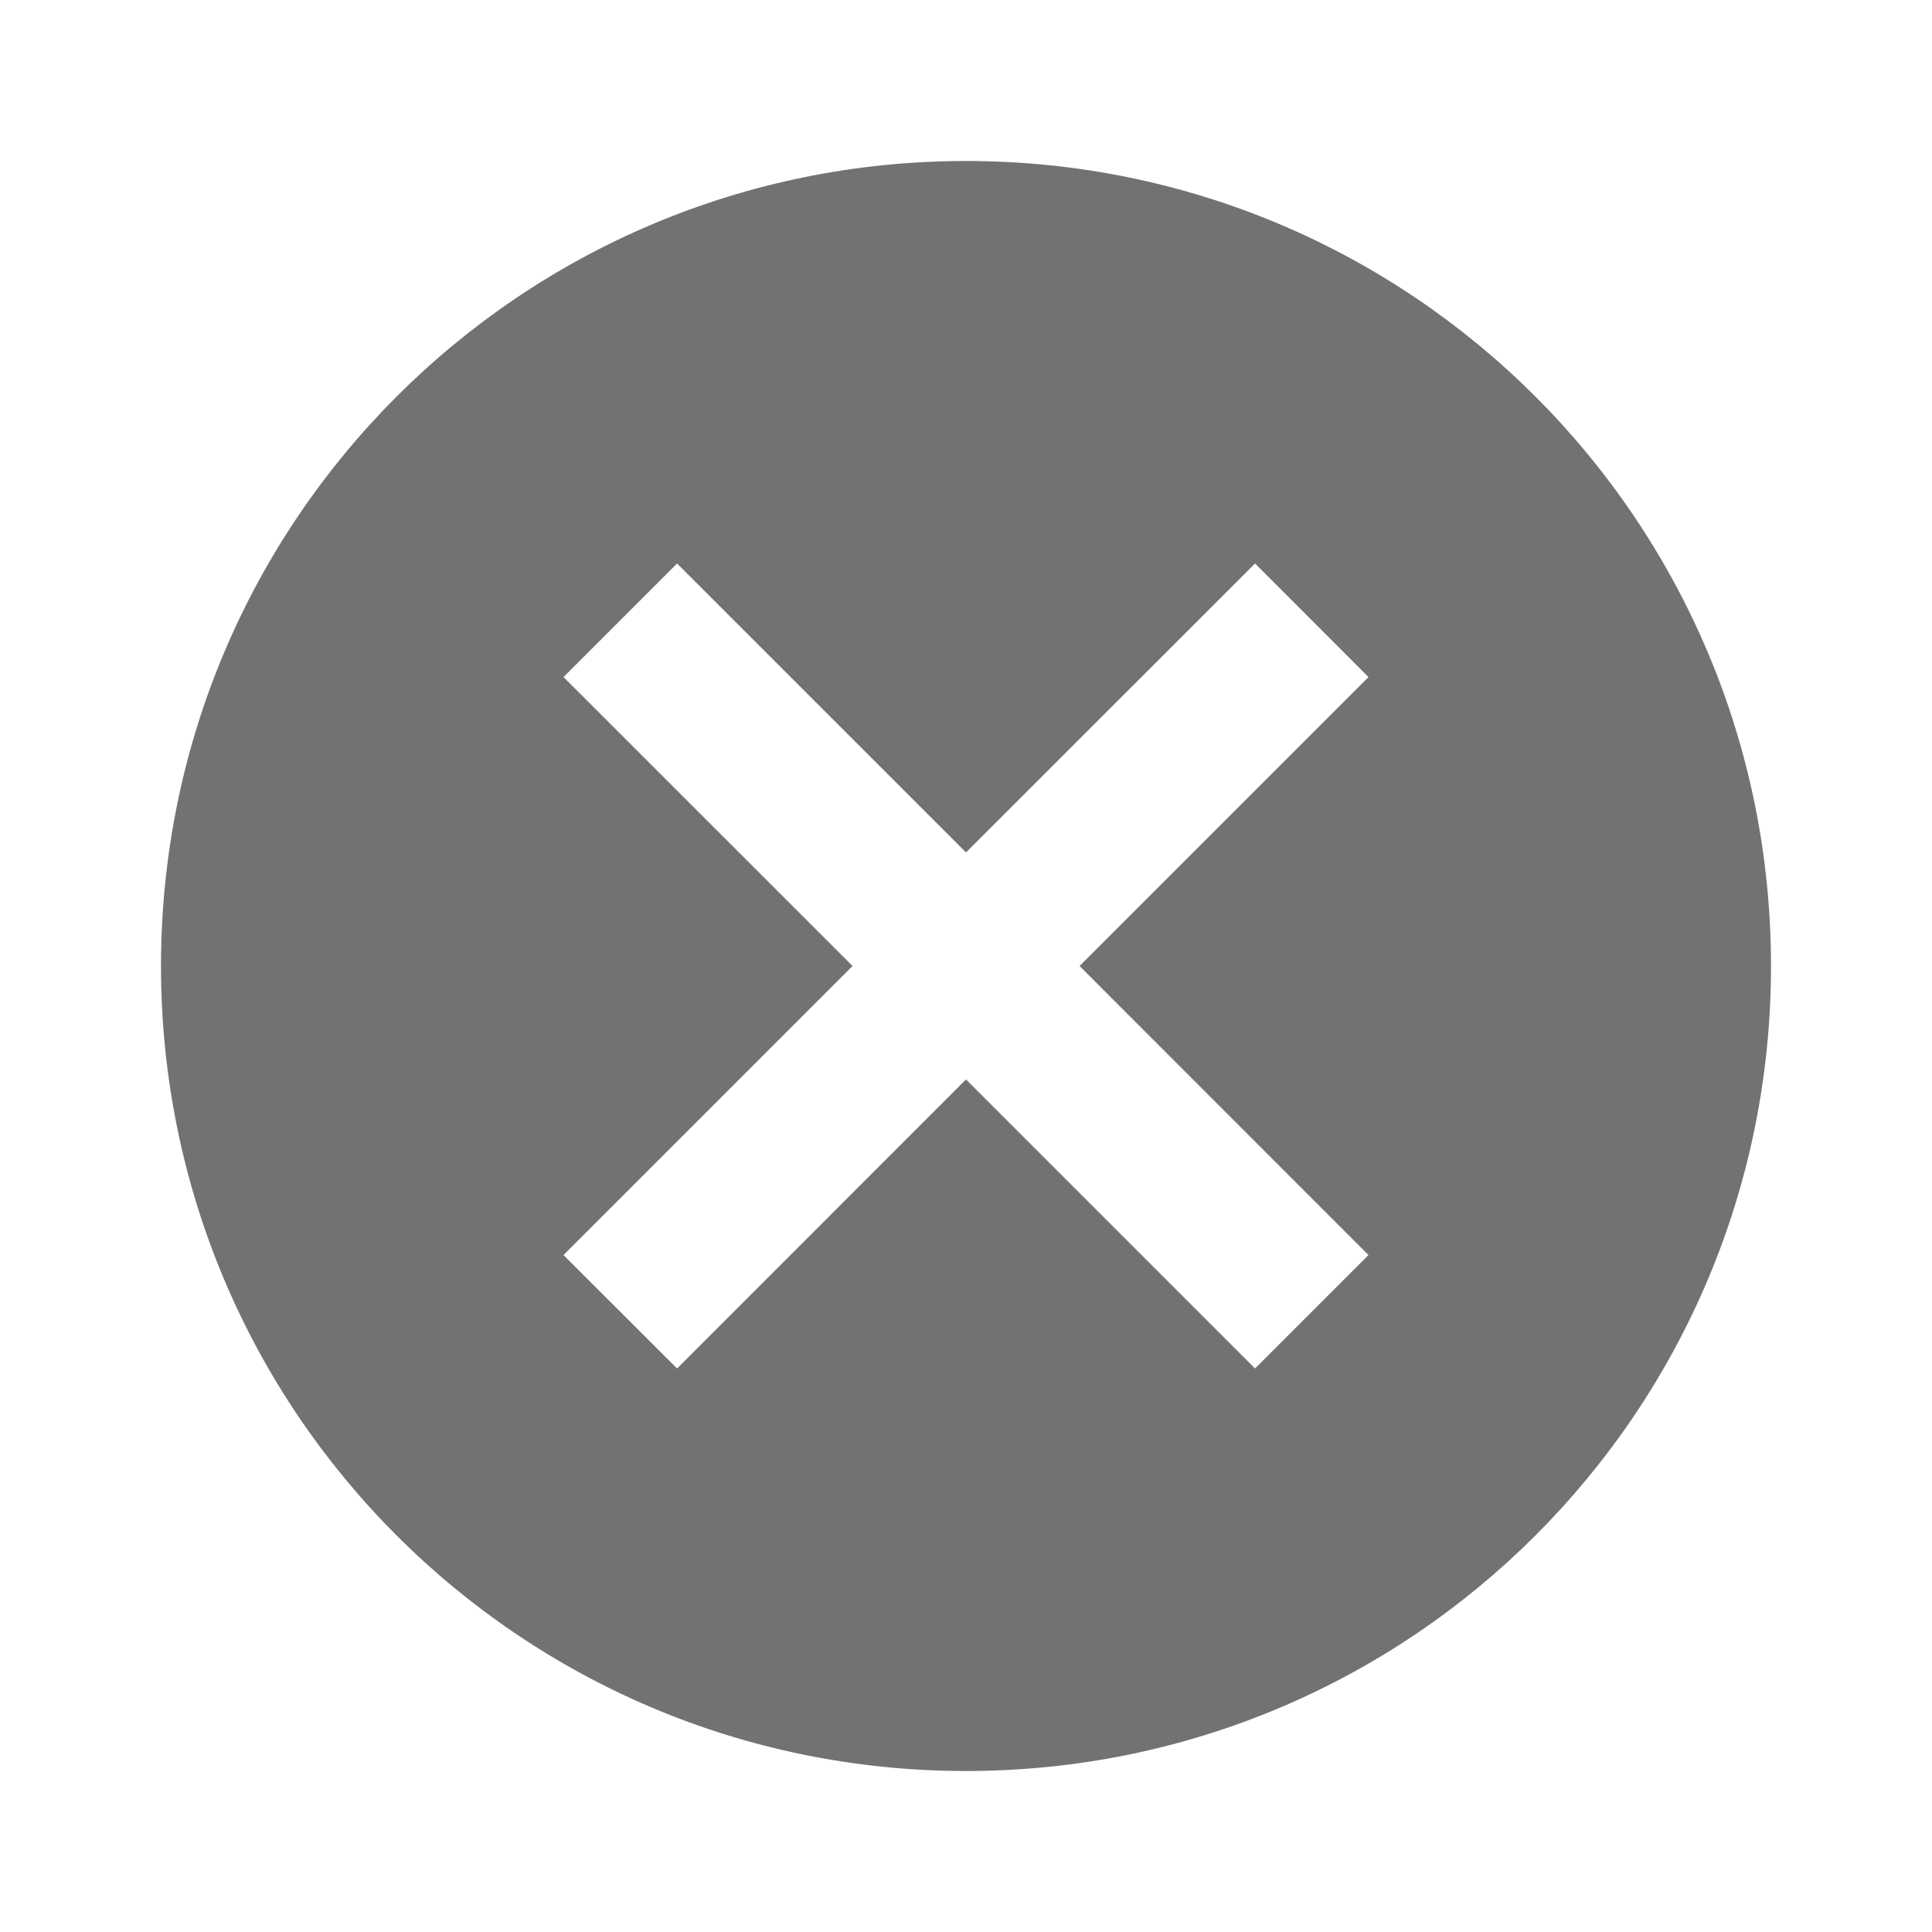
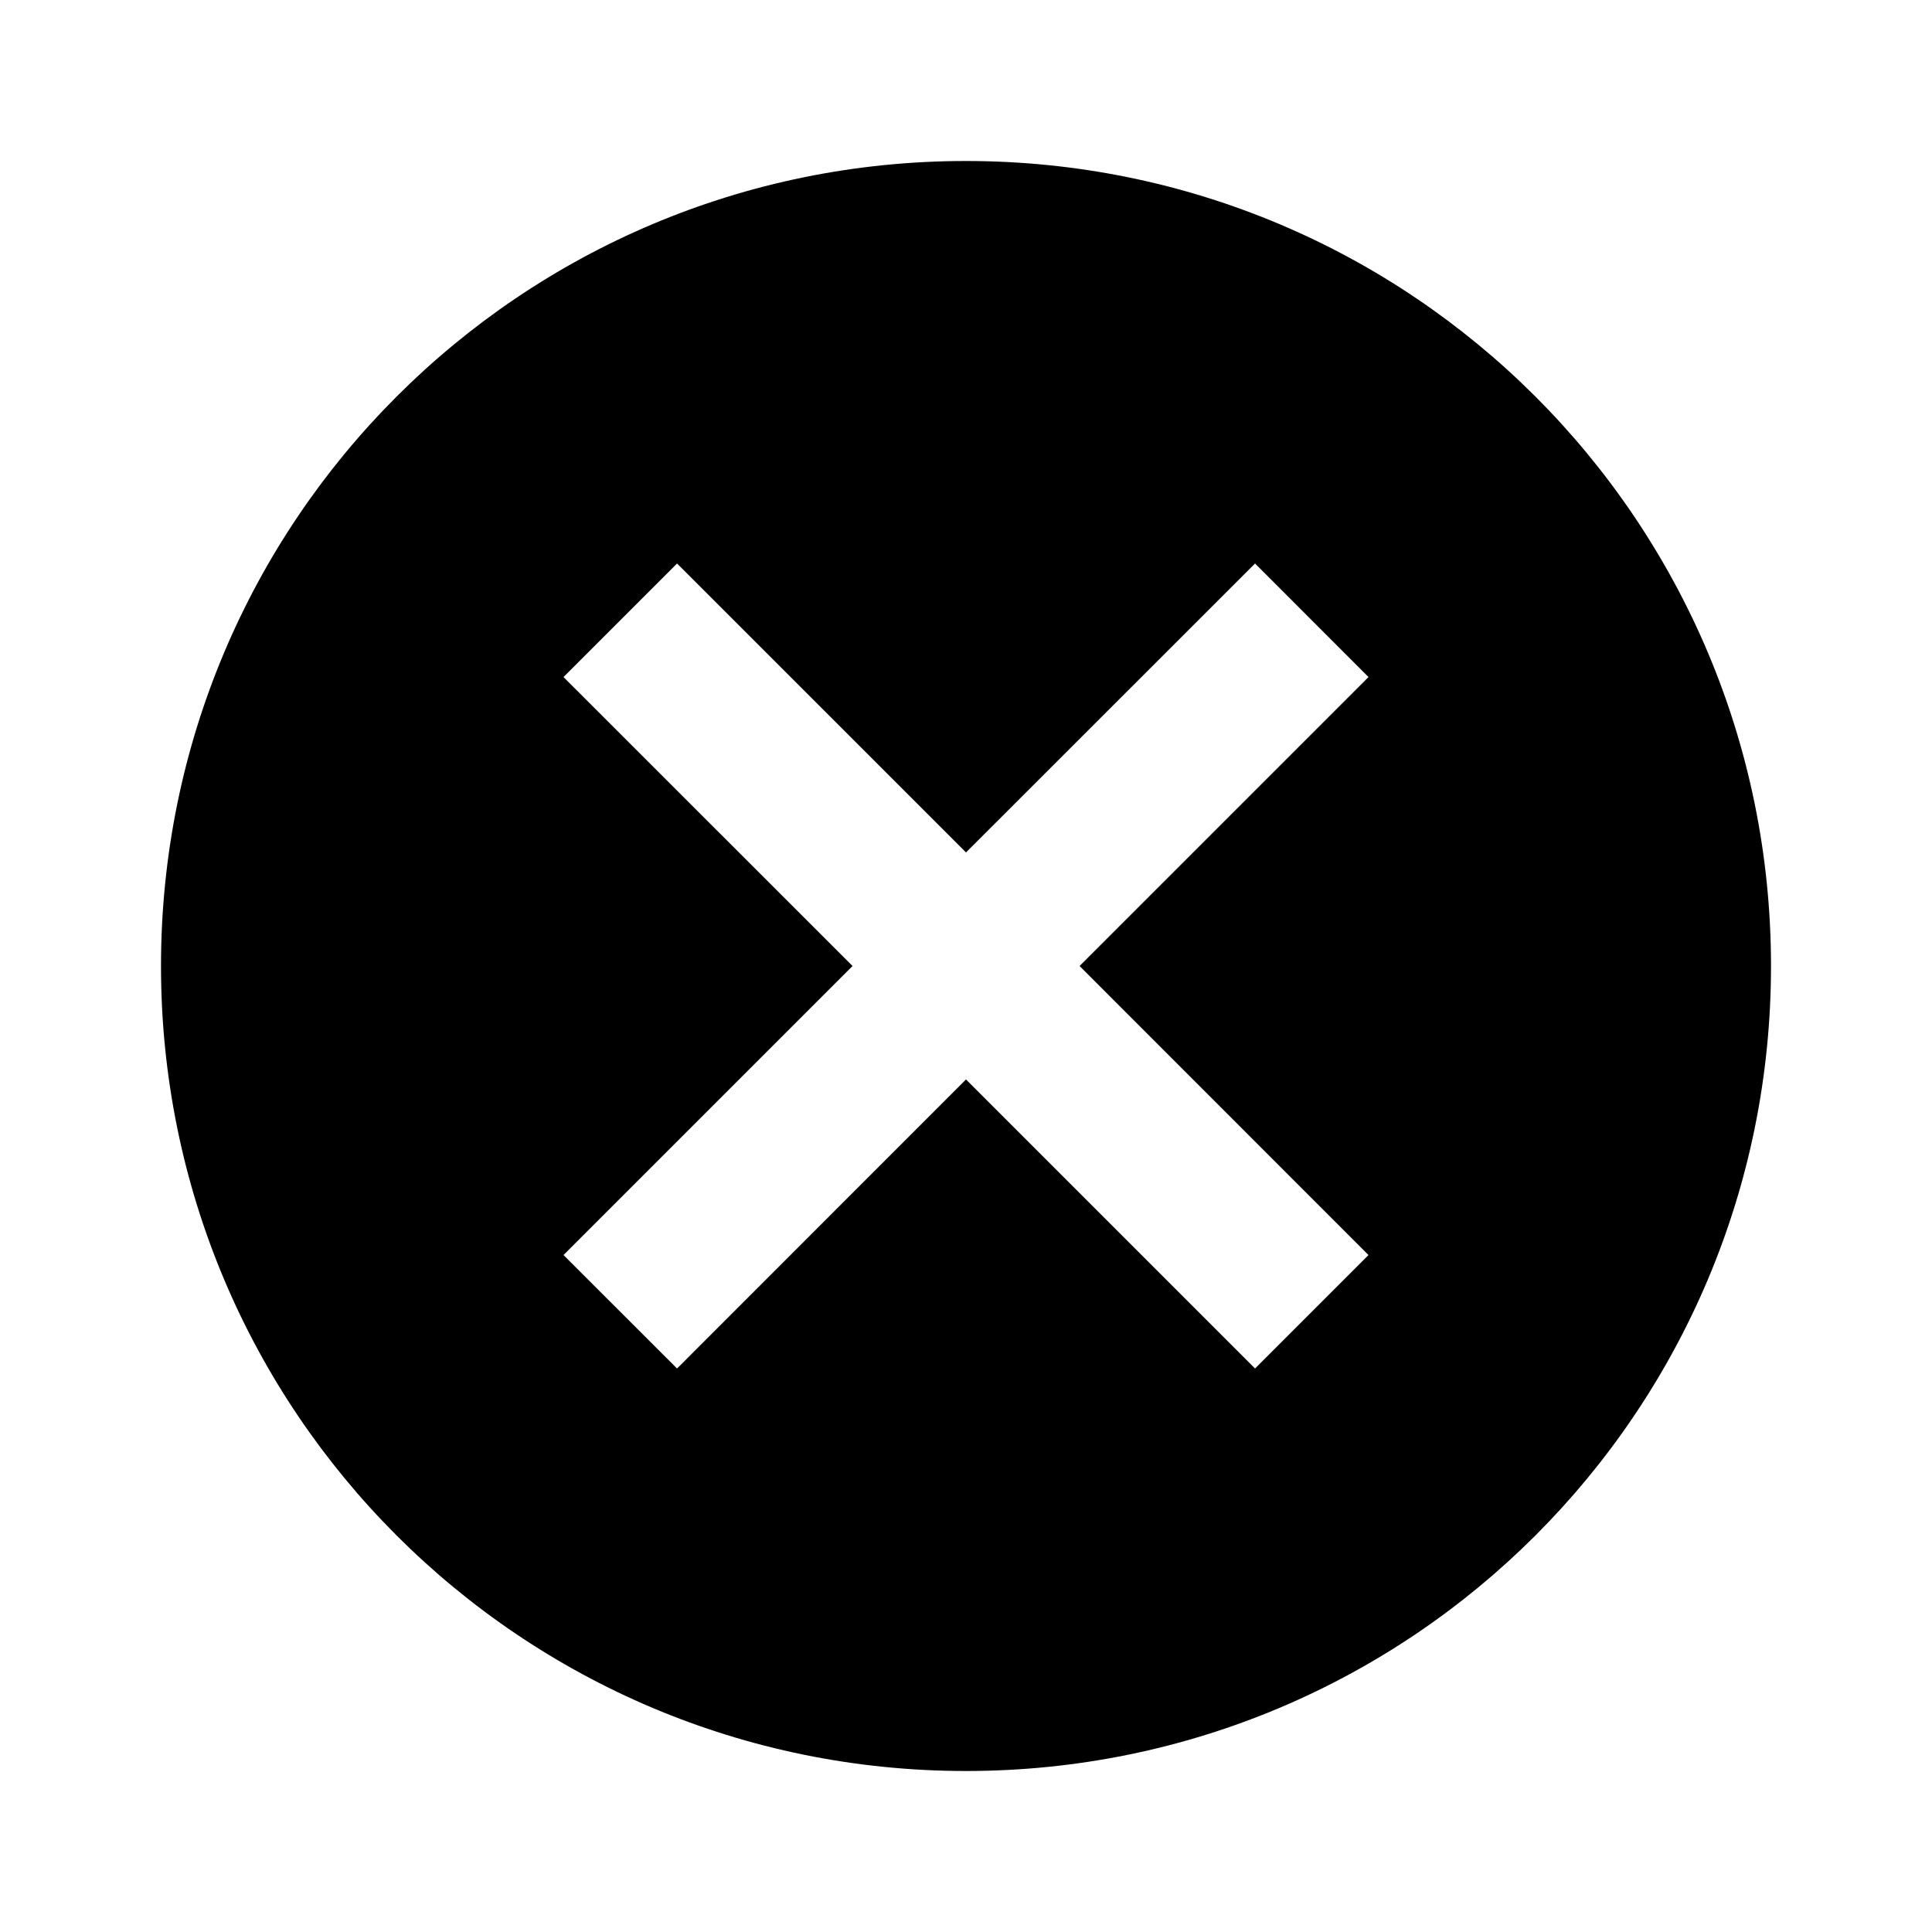
<svg xmlns="http://www.w3.org/2000/svg" width="18" height="18" viewBox="0 0 18 18" fill="none">
-   <path d="M9 1.5C13.148 1.5 16.5 4.853 16.5 9C16.5 13.148 13.148 16.5 9 16.5C4.853 16.5 1.5 13.148 1.5 9C1.5 4.853 4.853 1.5 9 1.5ZM11.693 5.25L9 7.942L6.308 5.25L5.25 6.308L7.943 9L5.25 11.693L6.308 12.75L9 10.057L11.693 12.75L12.75 11.693L10.058 9L12.75 6.308L11.693 5.25Z" fill="#727272" />
+   <path d="M9 1.5C13.148 1.5 16.5 4.853 16.5 9C16.5 13.148 13.148 16.5 9 16.5C4.853 16.5 1.5 13.148 1.5 9C1.5 4.853 4.853 1.5 9 1.5ZM11.693 5.25L9 7.942L6.308 5.25L5.25 6.308L7.943 9L5.25 11.693L6.308 12.75L9 10.057L11.693 12.75L12.75 11.693L10.058 9L12.75 6.308L11.693 5.25Z" fill="currentColor" />
</svg>
